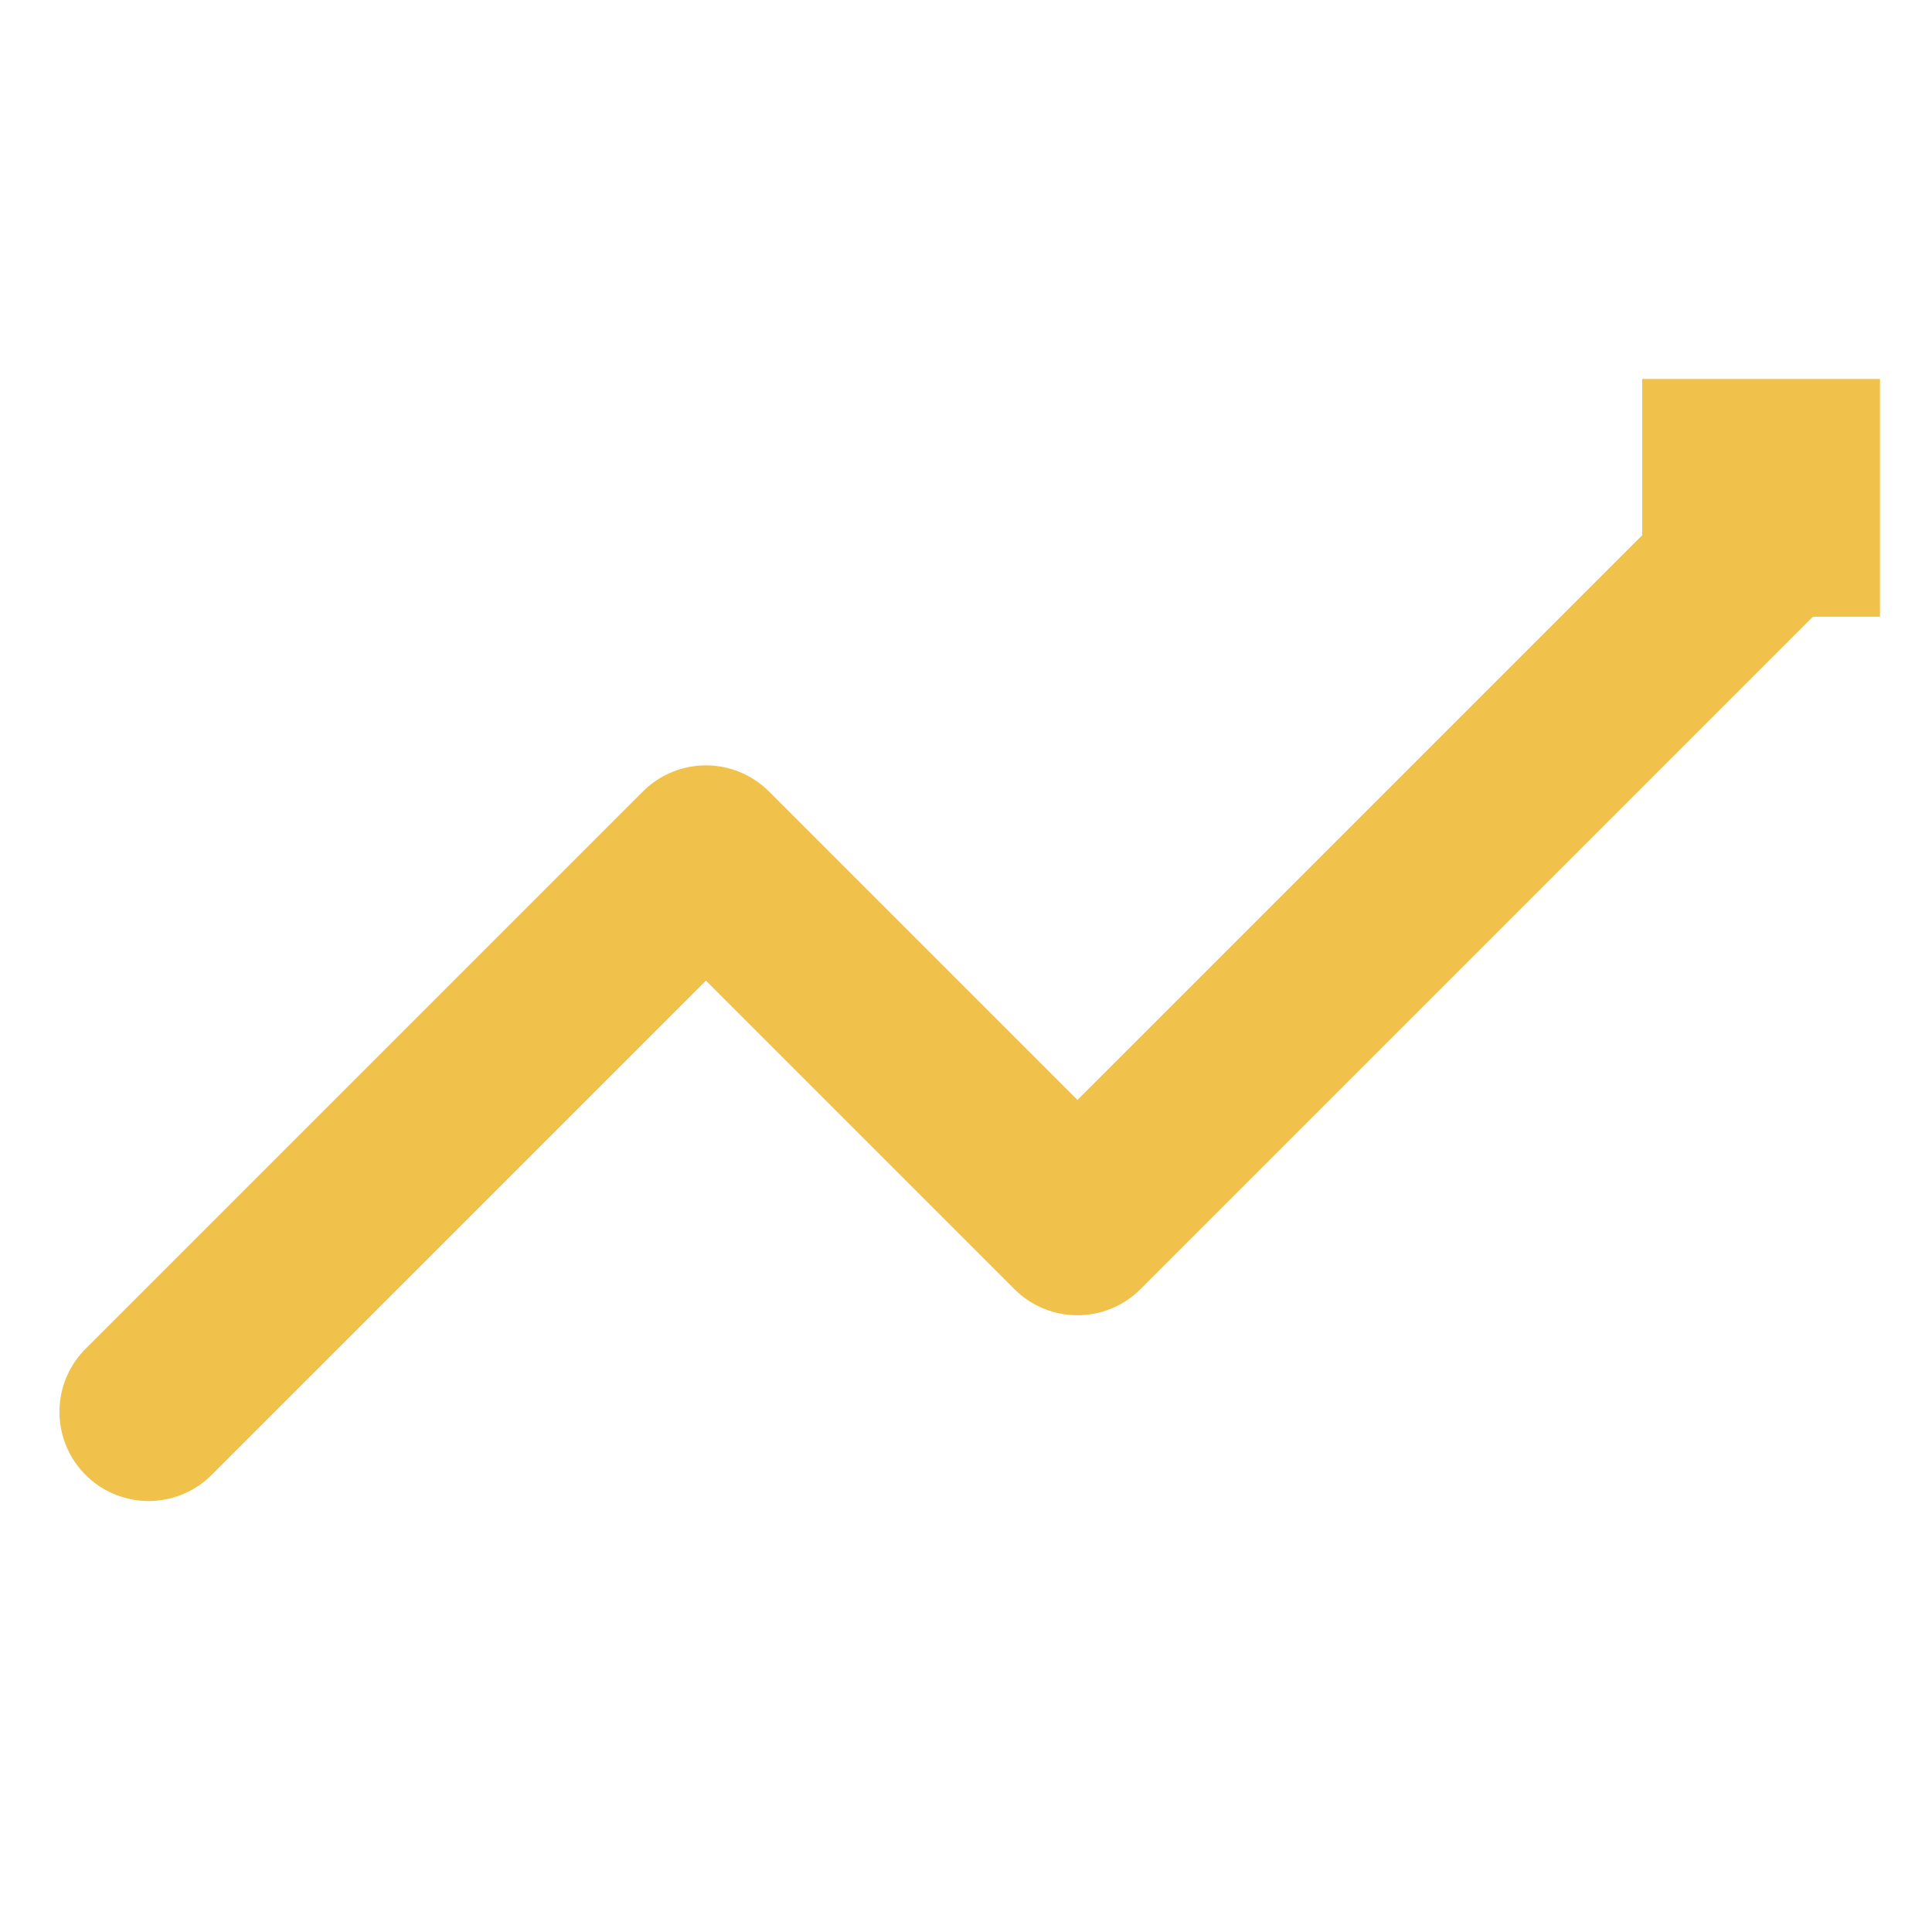
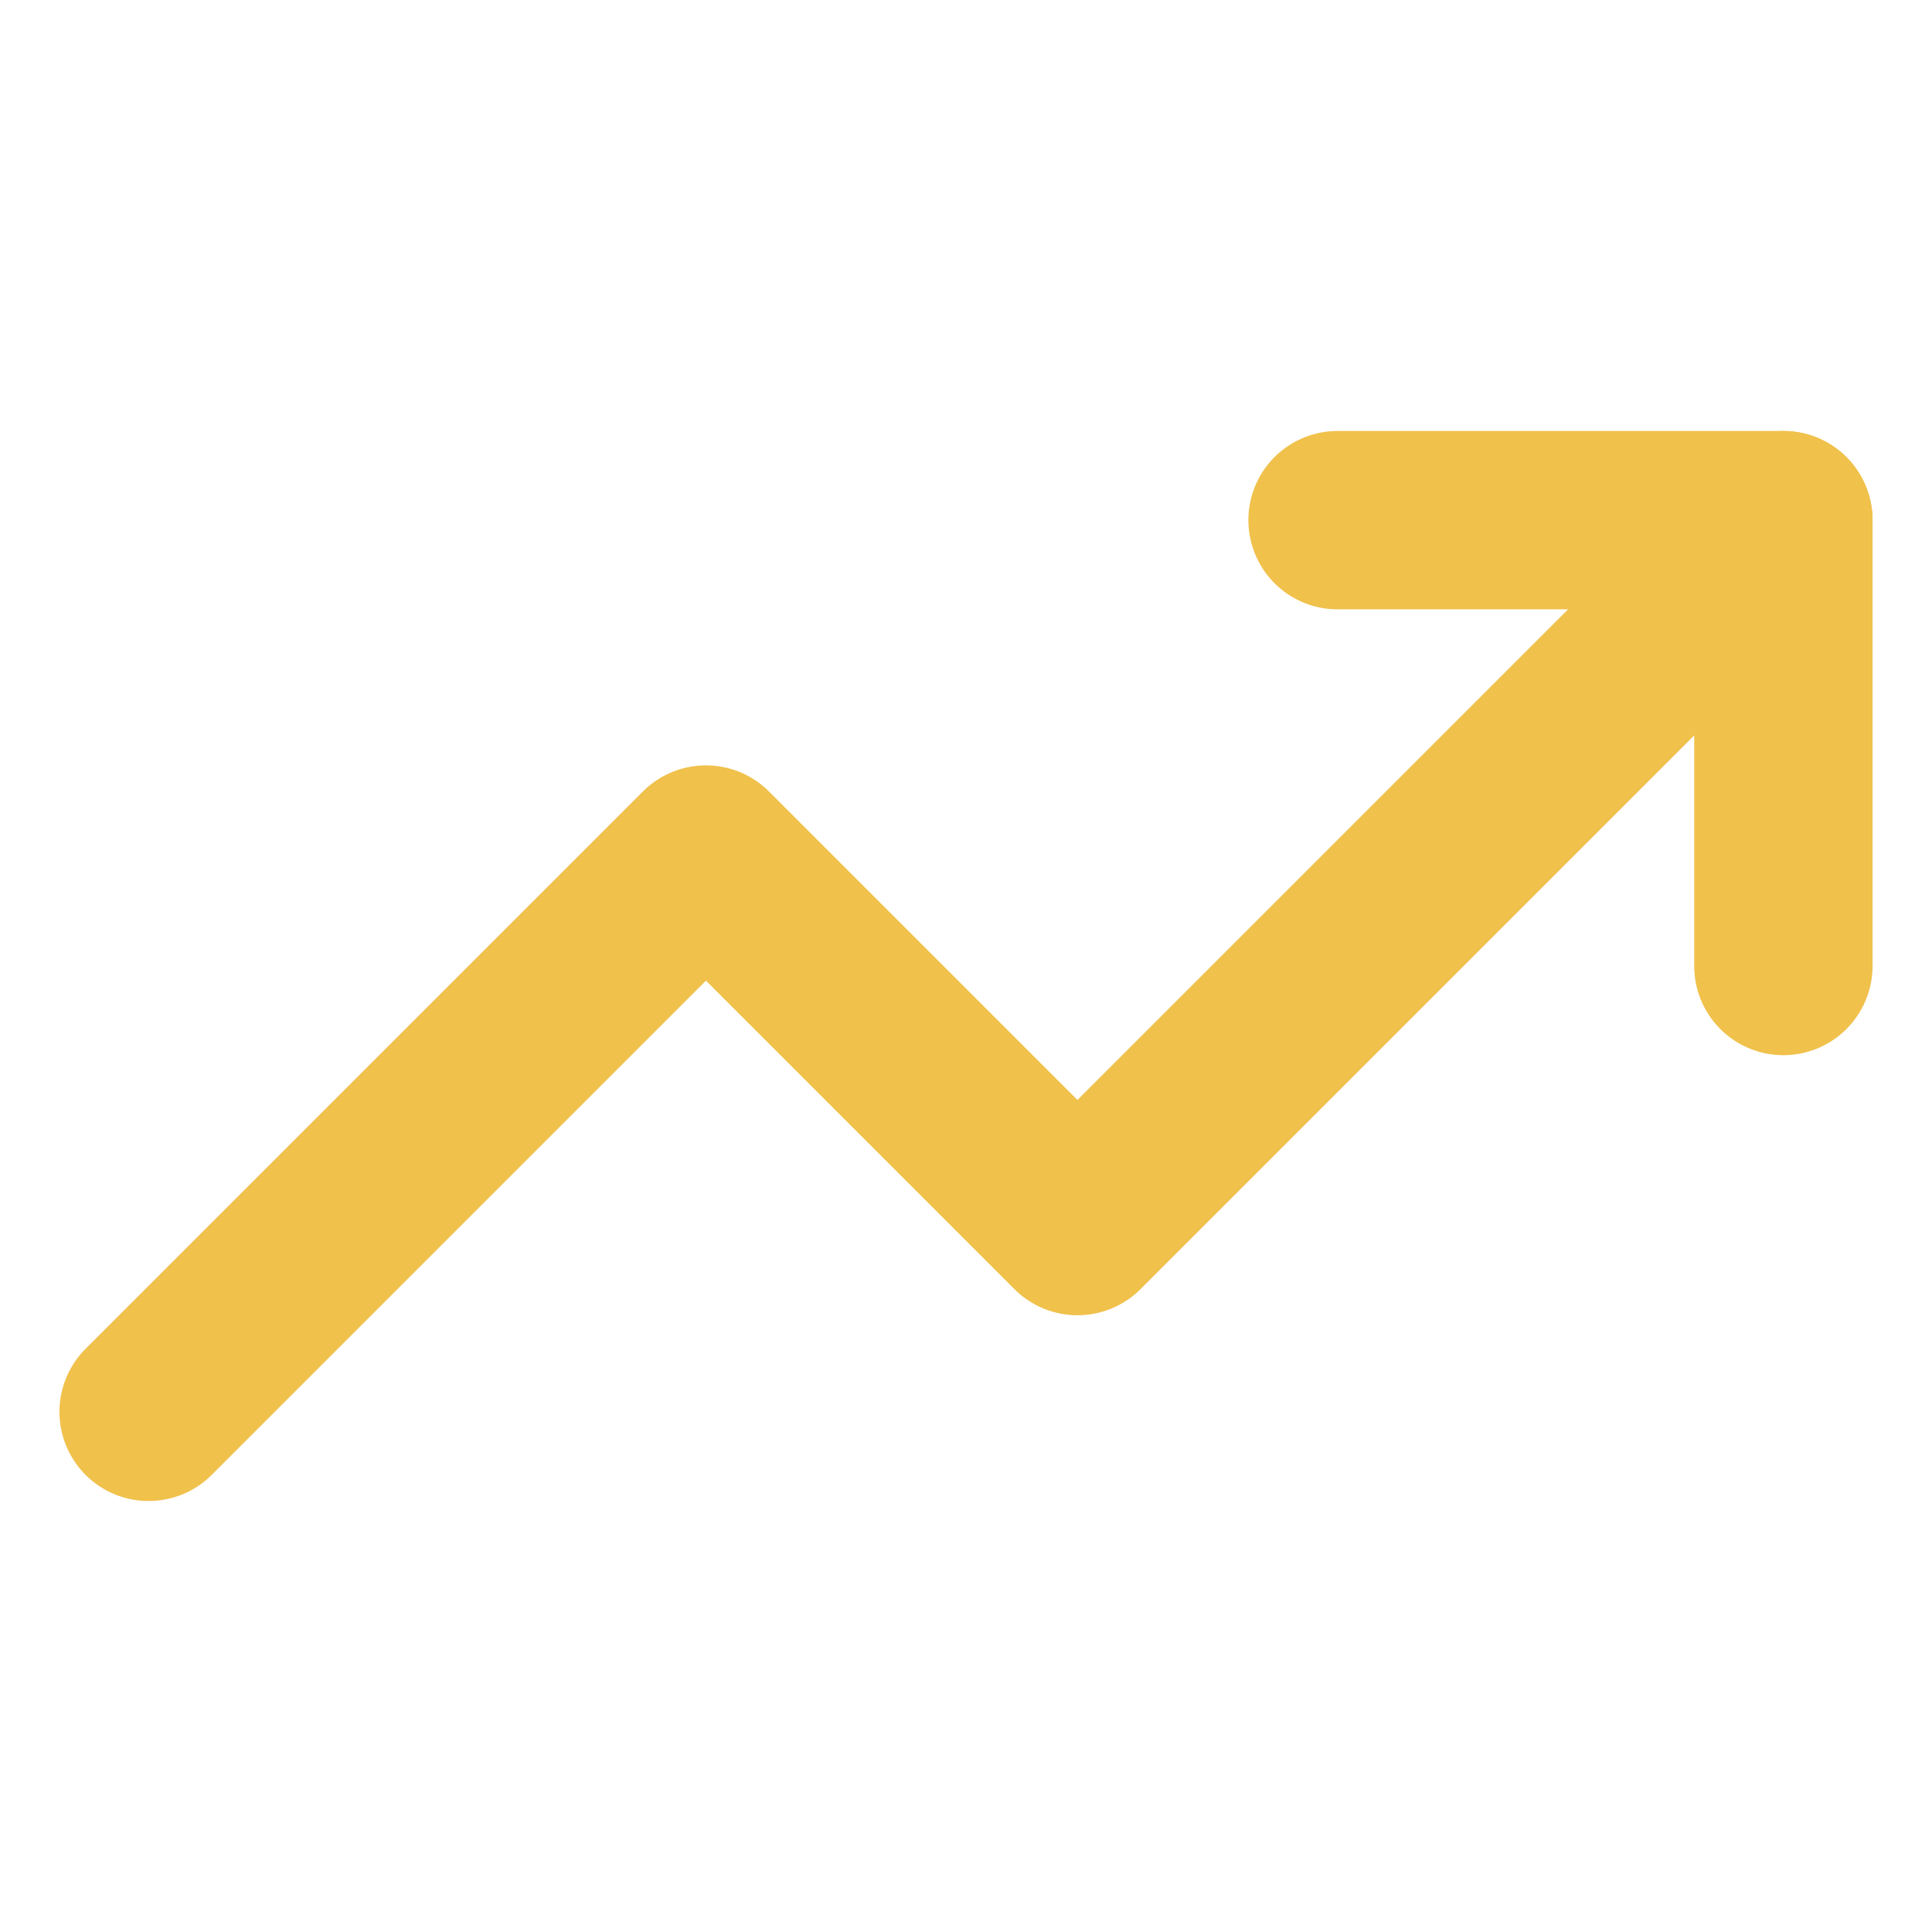
<svg xmlns="http://www.w3.org/2000/svg" viewBox="-1 -1 26 26" fill="none" stroke="#F0C14B" stroke-width="2.4" stroke-linecap="round" stroke-linejoin="round">
  <polyline points="1 18 8.5 10.5 13.5 15.5 23 6" />
-   <rect x="21.1" y="4.1" width="3.2" height="3.2" fill="#F0C14B" stroke="none" />
+   <polyline points="17 6 23 6 23 12" />
</svg>
